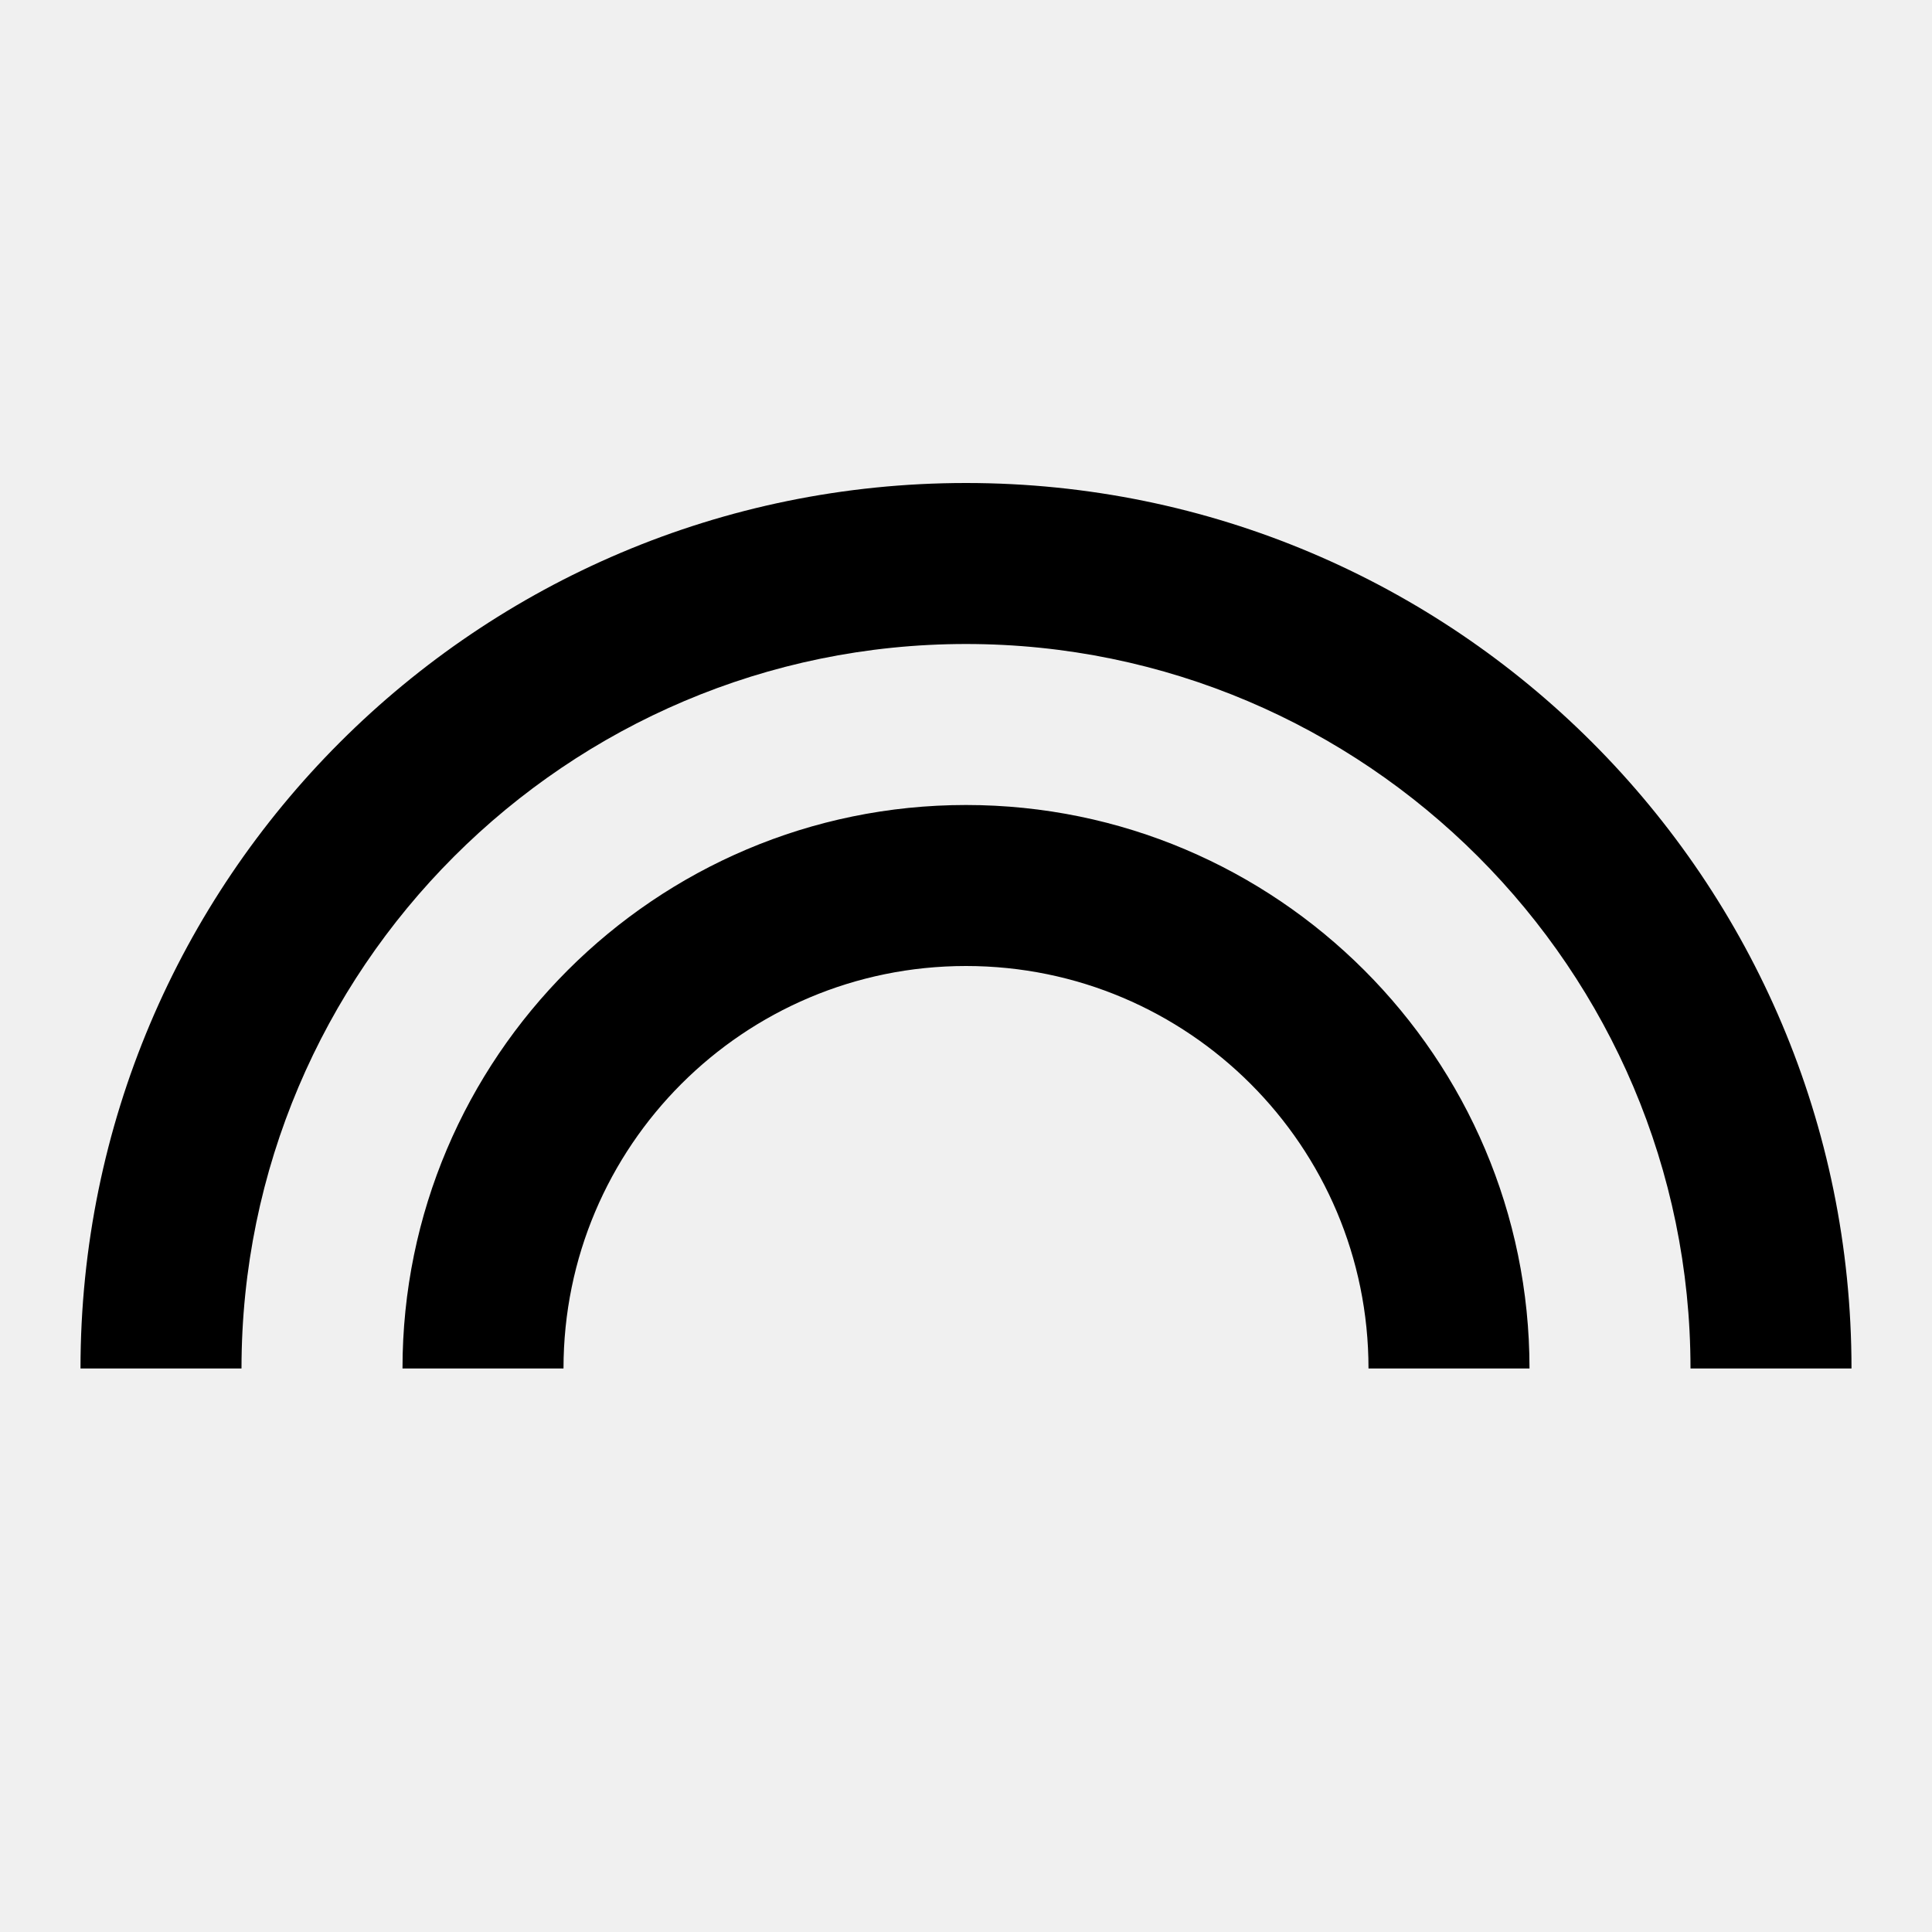
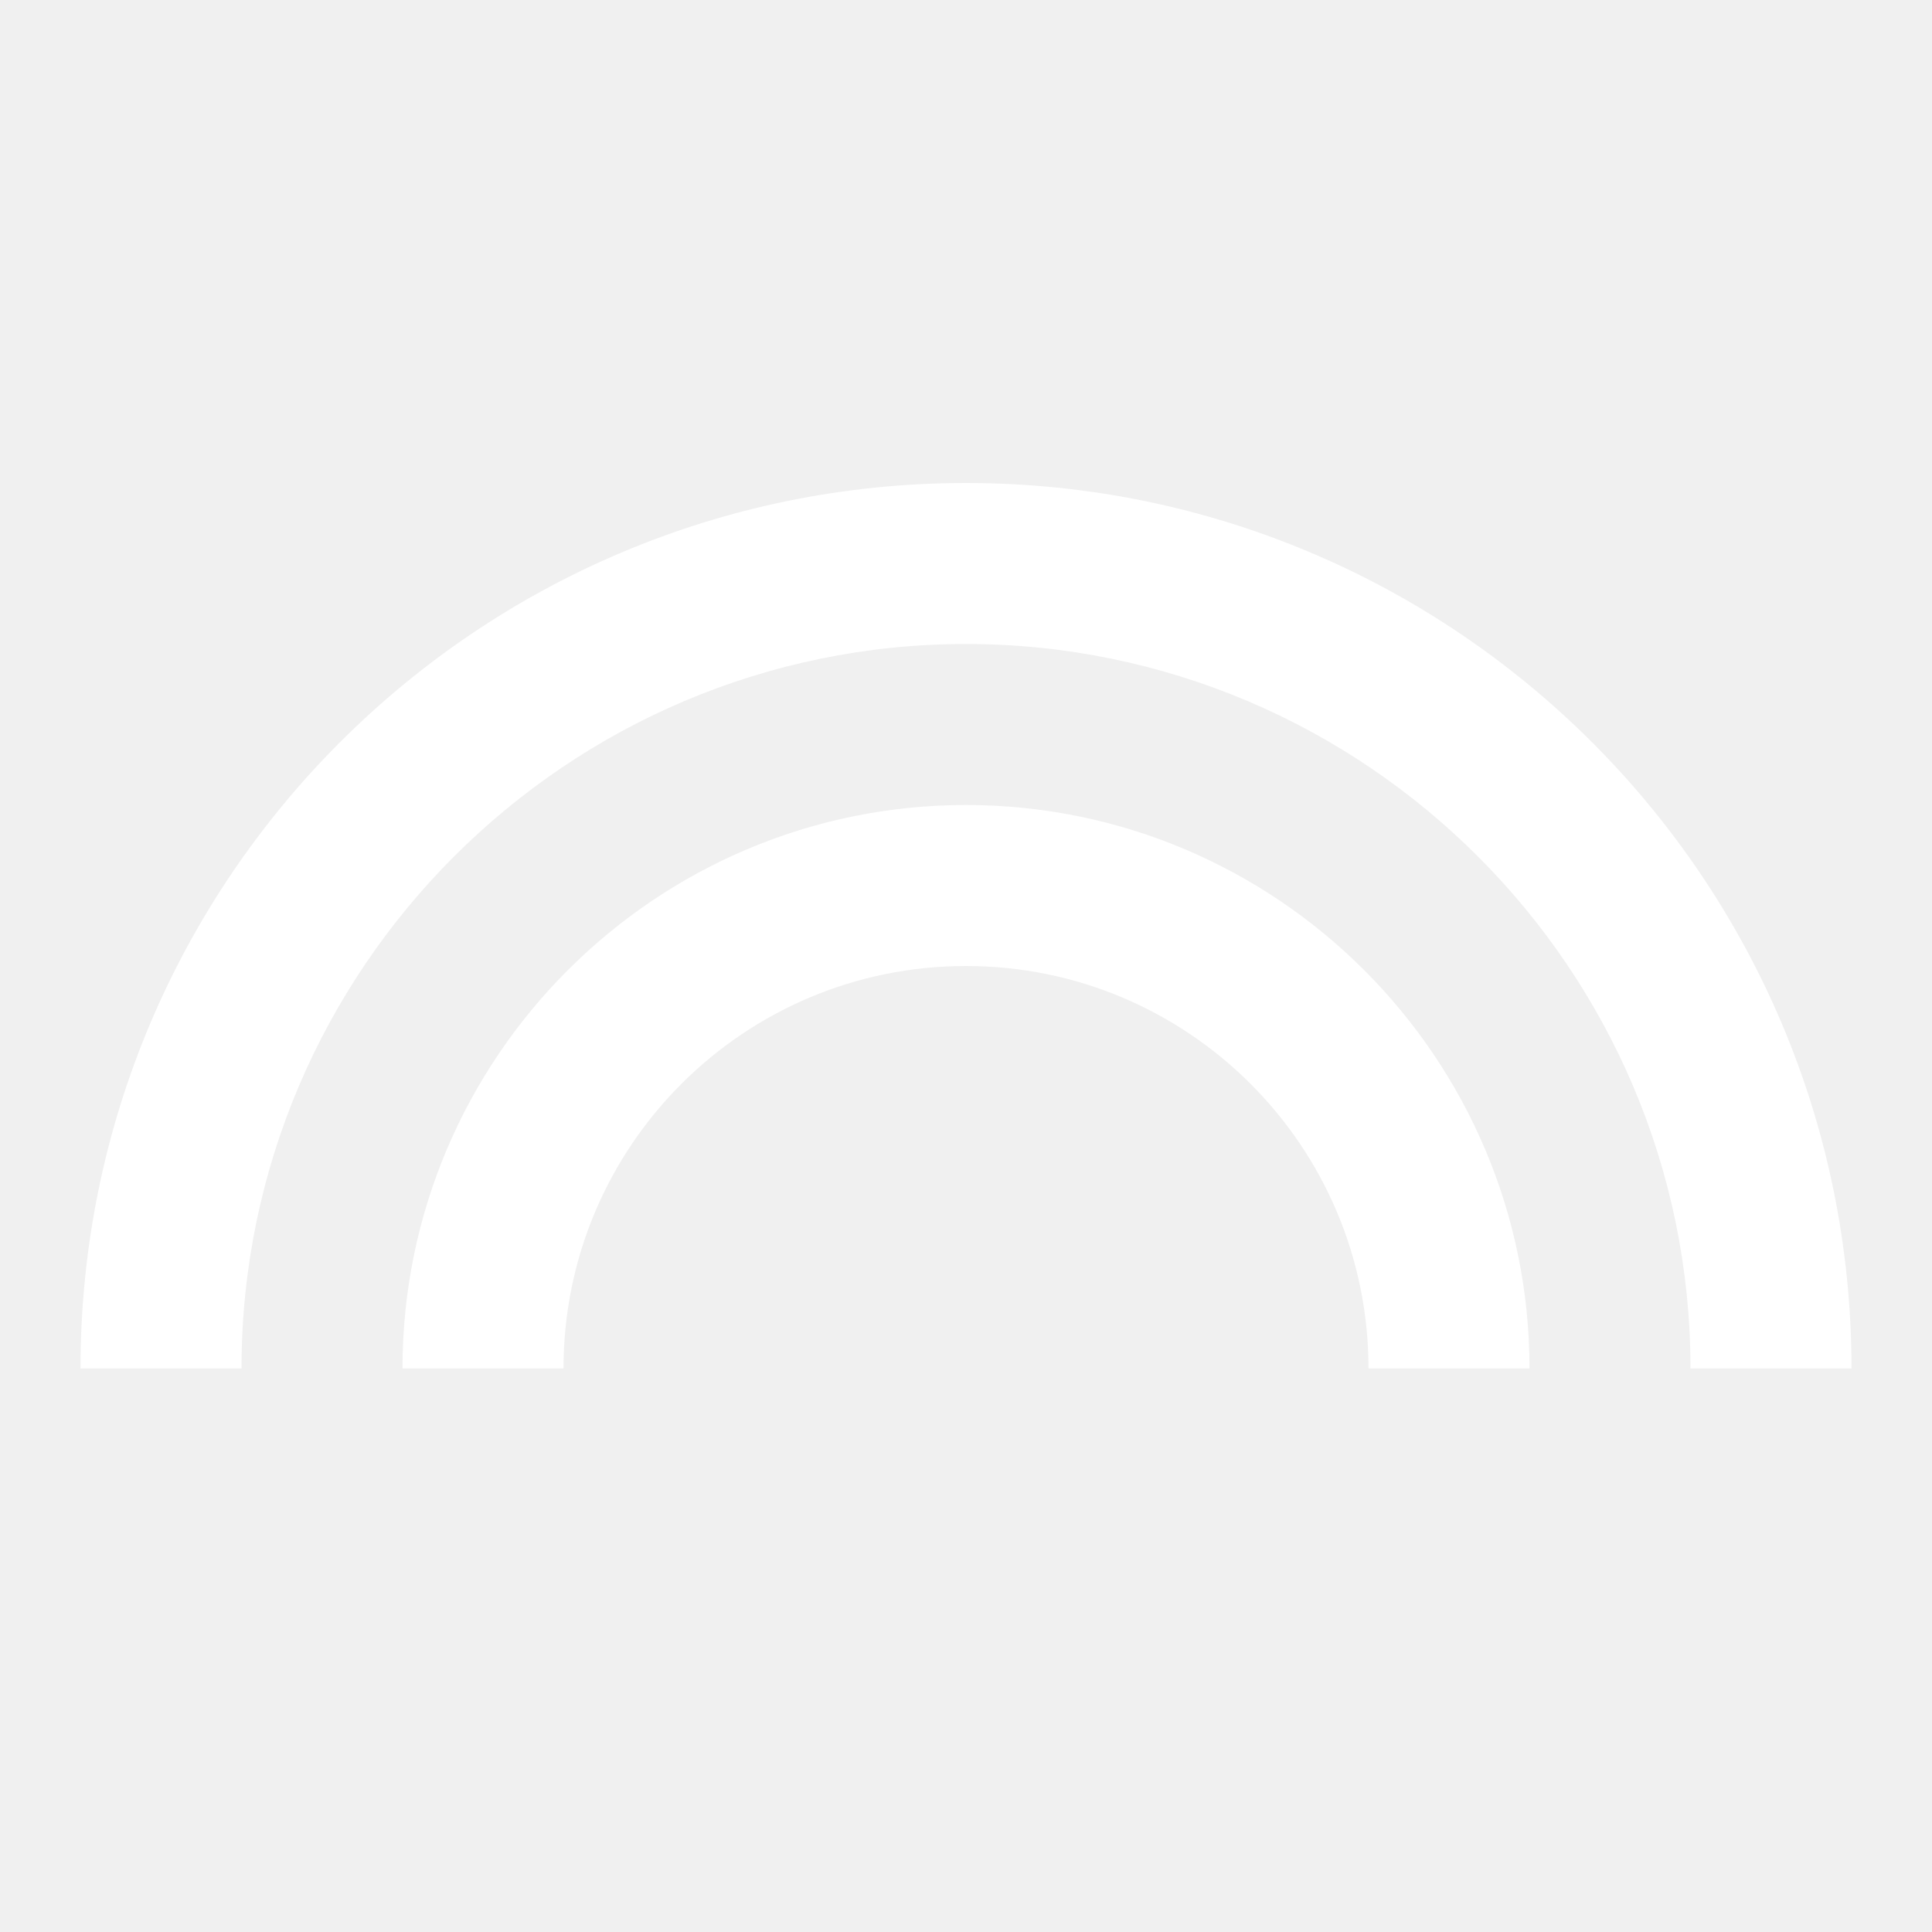
- <svg xmlns="http://www.w3.org/2000/svg" version="1.1" width="24" height="24" viewBox="0 0 24 24">
+ <svg xmlns="http://www.w3.org/2000/svg" fill="#FFFFFF" version="1.1" width="24" height="24" viewBox="0 0 24 24">
  <path d="M12,6A11,11 0 0,0 1,17H3C3,12.04 7.04,8 12,8C16.96,8 21,12.04 21,17H23A11,11 0 0,0 12,6M12,10C8.14,10 5,13.14 5,17H7A5,5 0 0,1 12,12A5,5 0 0,1 17,17H19C19,13.14 15.86,10 12,10Z" />
</svg>
